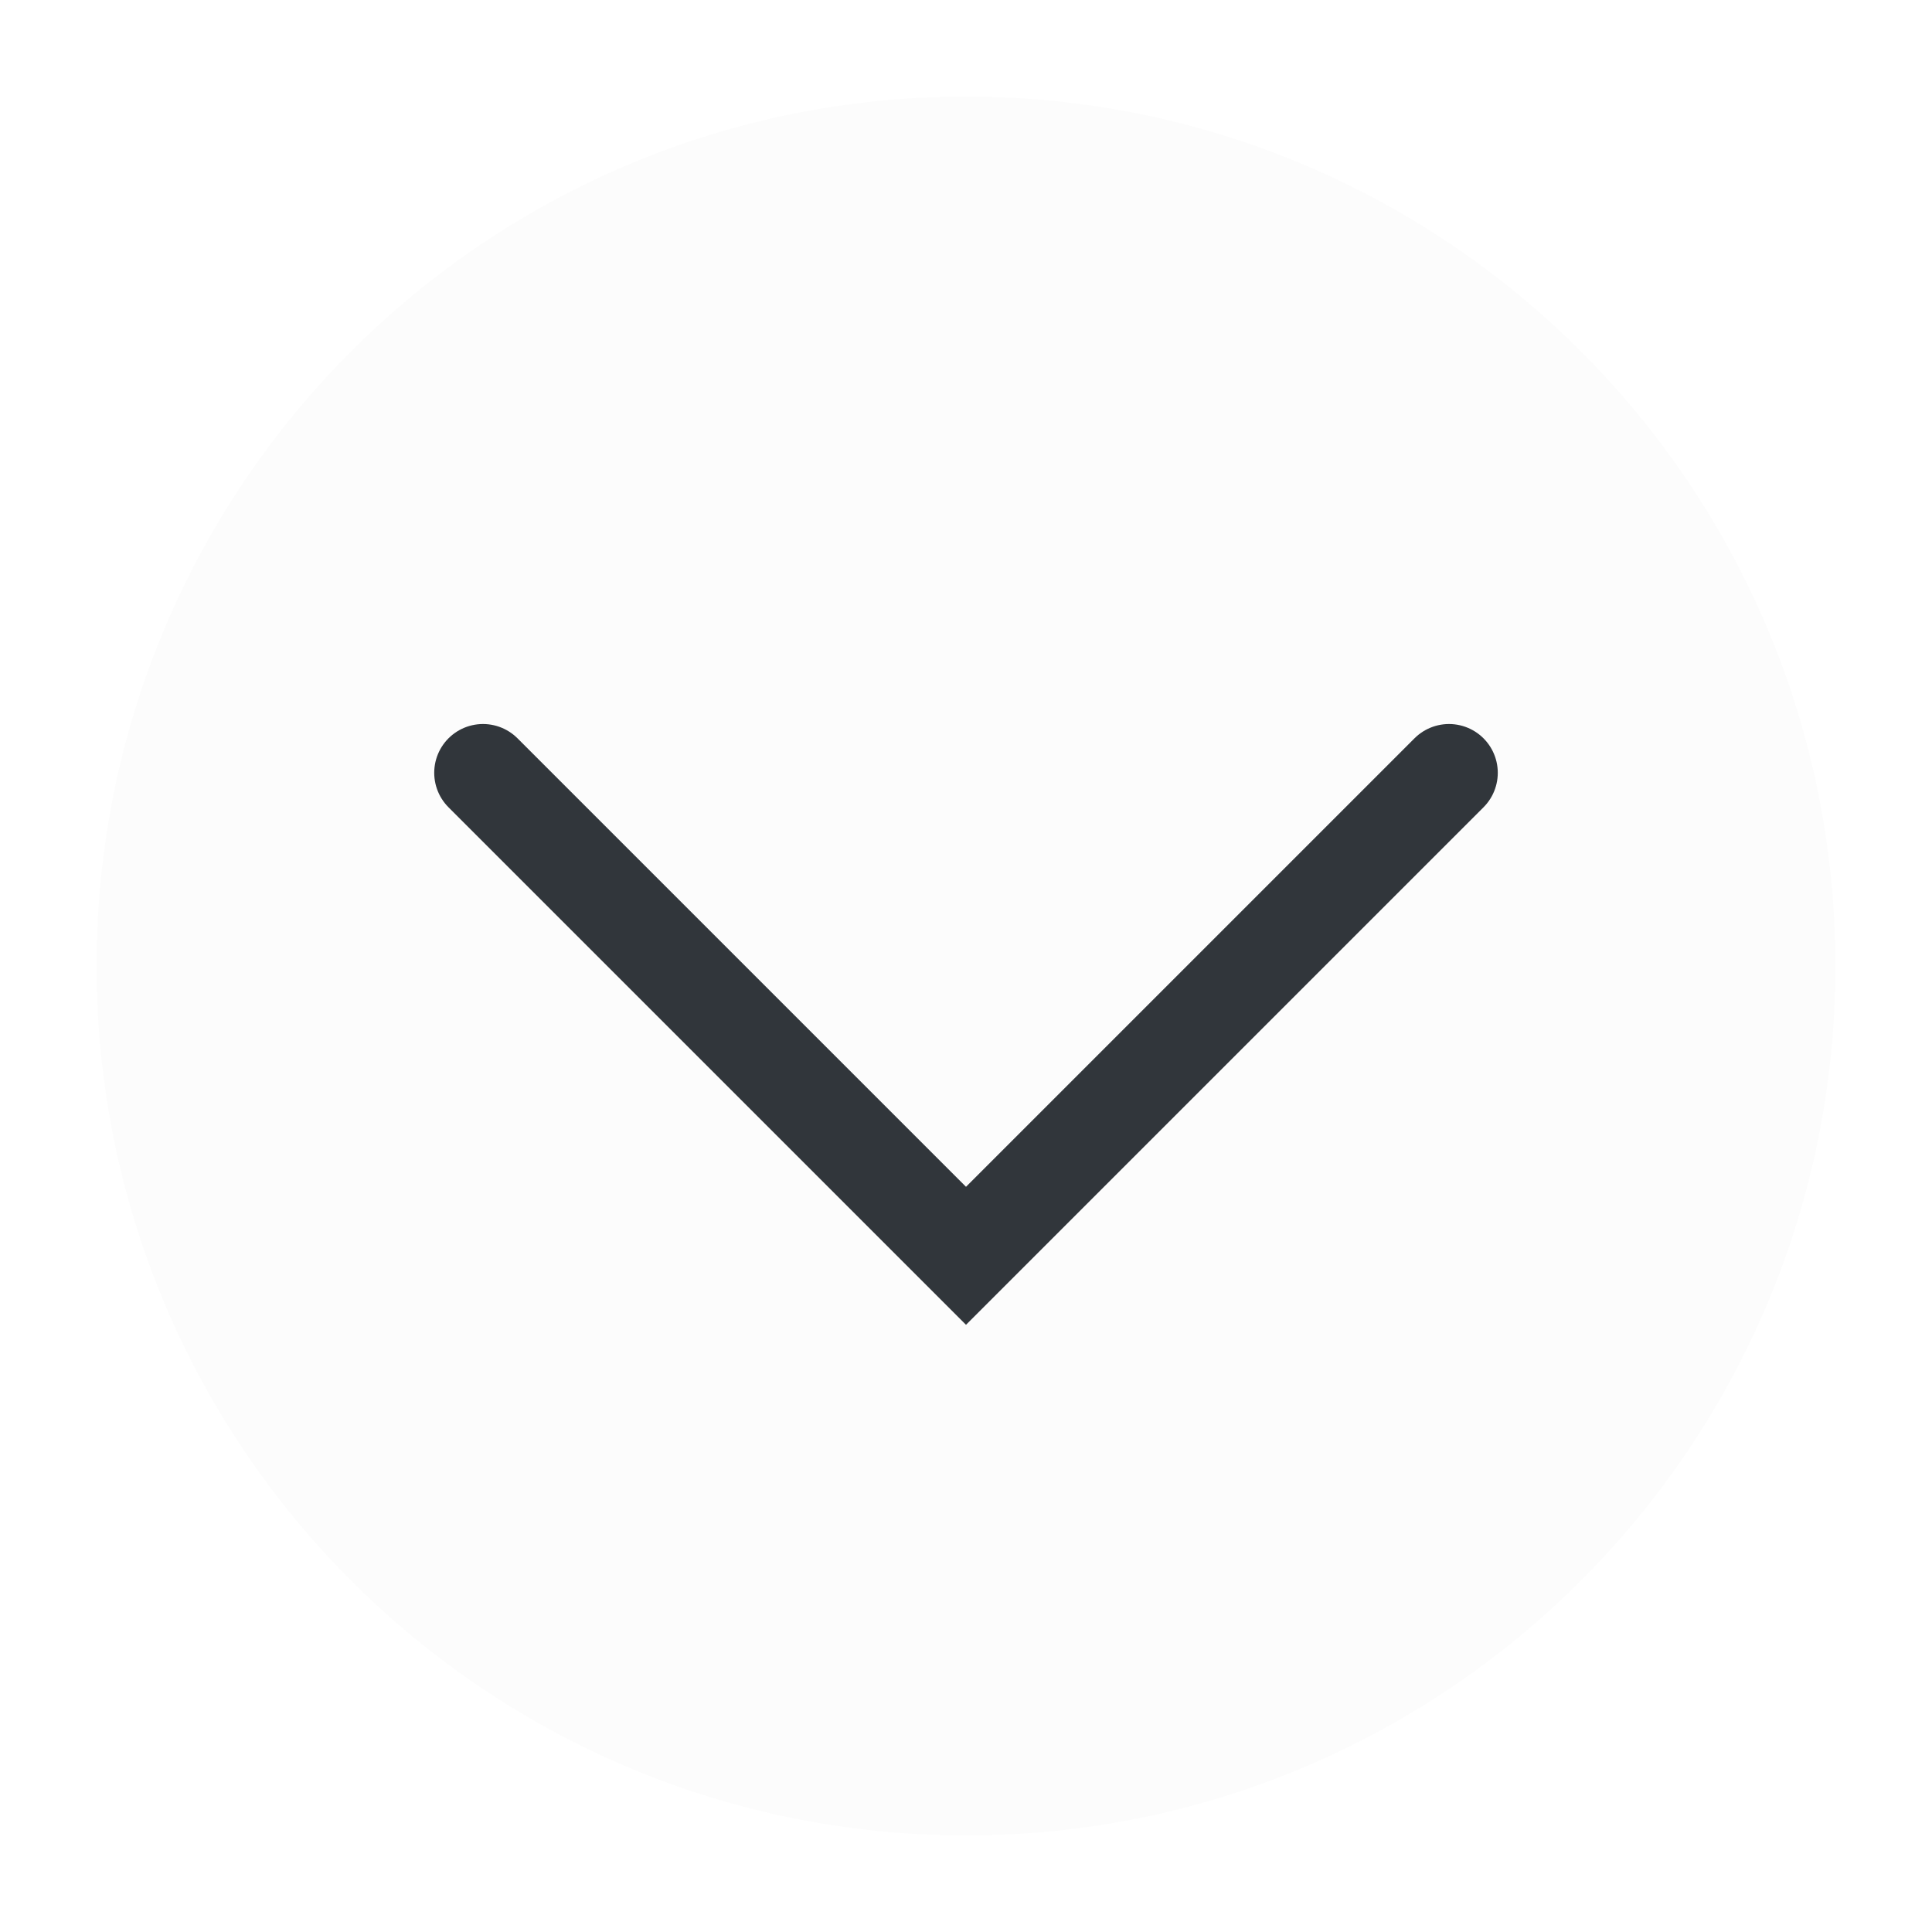
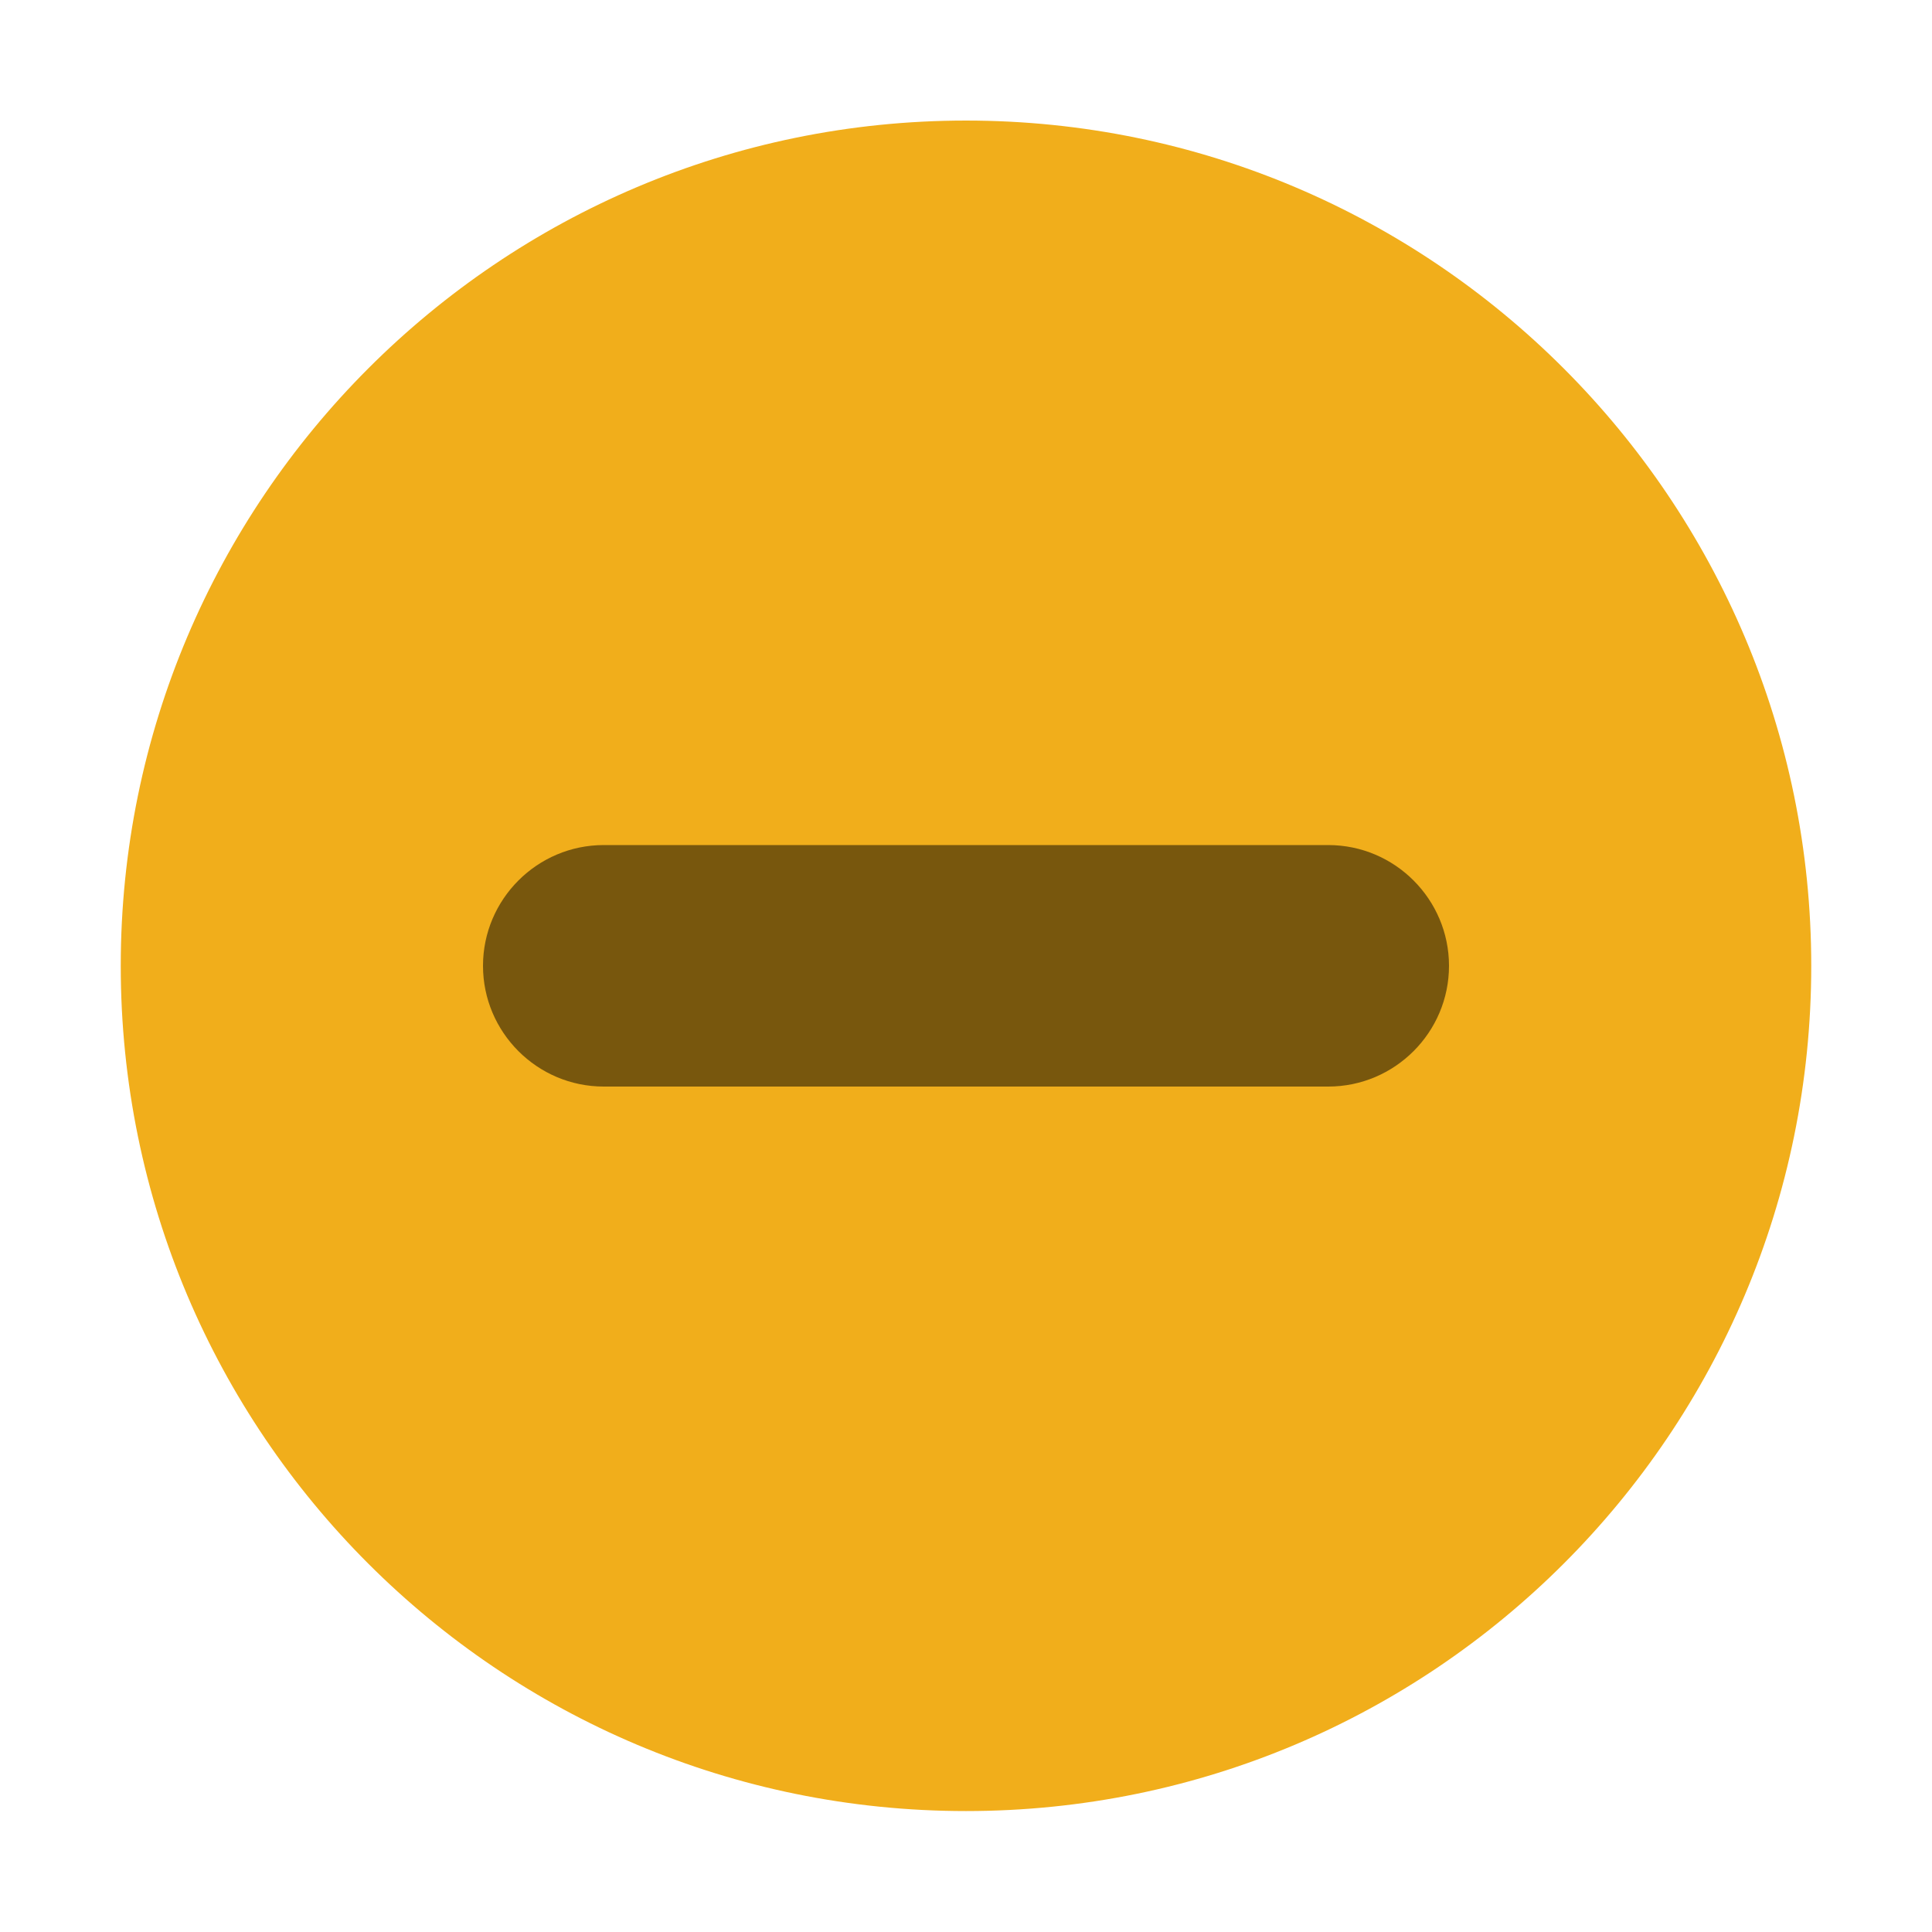
<svg xmlns="http://www.w3.org/2000/svg" viewBox="0 0 50 50" version="1.2" baseProfile="tiny">
  <defs>
</defs>
  <g fill="none" stroke="black" stroke-width="1" fill-rule="evenodd" stroke-linecap="square" stroke-linejoin="bevel">
-     <g fill="#fcfcfc" fill-opacity="1" stroke="none" transform="matrix(2.5,0,0,2.5,2.5,2.5)" font-family="JetBrainsMono Nerd Font" font-size="10" font-weight="400" font-style="normal">
-       <circle cx="9" cy="9" r="9" />
+     <g fill="#000000" fill-opacity="1" stroke="none" transform="matrix(3.125,0,0,3.125,-790.625,676.993)" font-family="SF Pro" font-size="10" font-weight="400" font-style="normal" opacity="0">
+       <rect x="253" y="-216.638" width="16" height="16" />
    </g>
-     <g fill="none" stroke="#31363b" stroke-opacity="1" stroke-width="1.01" stroke-linecap="round" stroke-linejoin="miter" stroke-miterlimit="2" transform="matrix(2.5,0,0,2.5,2.5,2.5)" font-family="JetBrainsMono Nerd Font" font-size="10" font-weight="400" font-style="normal">
-       <polyline fill="none" vector-effect="none" points="4,7 9,12 14,7 " />
+     <g fill="#f1ae1b" fill-opacity="1" stroke="none" transform="matrix(3.125,0,0,3.125,-12.5,-3226.13)" font-family="SF Pro" font-size="10" font-weight="400" font-style="normal">
+       <path vector-effect="none" fill-rule="evenodd" d="M12,1047.36 C15.866,1047.36 19,1044.23 19,1040.36 C19,1036.5 15.866,1033.36 12,1033.36 C8.134,1033.36 5,1036.5 5,1040.36 C5,1044.23 8.134,1047.36 12,1047.36 " />
    </g>
-     <g fill="none" stroke="#000000" stroke-opacity="1" stroke-width="1" stroke-linecap="square" stroke-linejoin="bevel" transform="matrix(1,0,0,1,0,0)" font-family="JetBrainsMono Nerd Font" font-size="10" font-weight="400" font-style="normal">
+     <g fill="#000000" fill-opacity="1" stroke="none" transform="matrix(3.125,0,0,3.125,-12.5,-3226.13)" font-family="SF Pro" font-size="10" font-weight="400" font-style="normal" opacity="0.5">
+       <path vector-effect="none" fill-rule="evenodd" d="M8,1040.36 C8,1039.81 8.448,1039.36 9,1039.36 L15,1039.36 C15.552,1039.36 16,1039.81 16,1040.36 C16,1040.91 15.552,1041.36 15,1041.36 L9,1041.36 C8.448,1041.36 8,1040.91 8,1040.36 " />
+     </g>
+     <g fill="none" stroke="#000000" stroke-opacity="1" stroke-width="1" stroke-linecap="square" stroke-linejoin="bevel" transform="matrix(1,0,0,1,0,0)" font-family="SF Pro" font-size="10" font-weight="400" font-style="normal">
</g>
  </g>
</svg>
